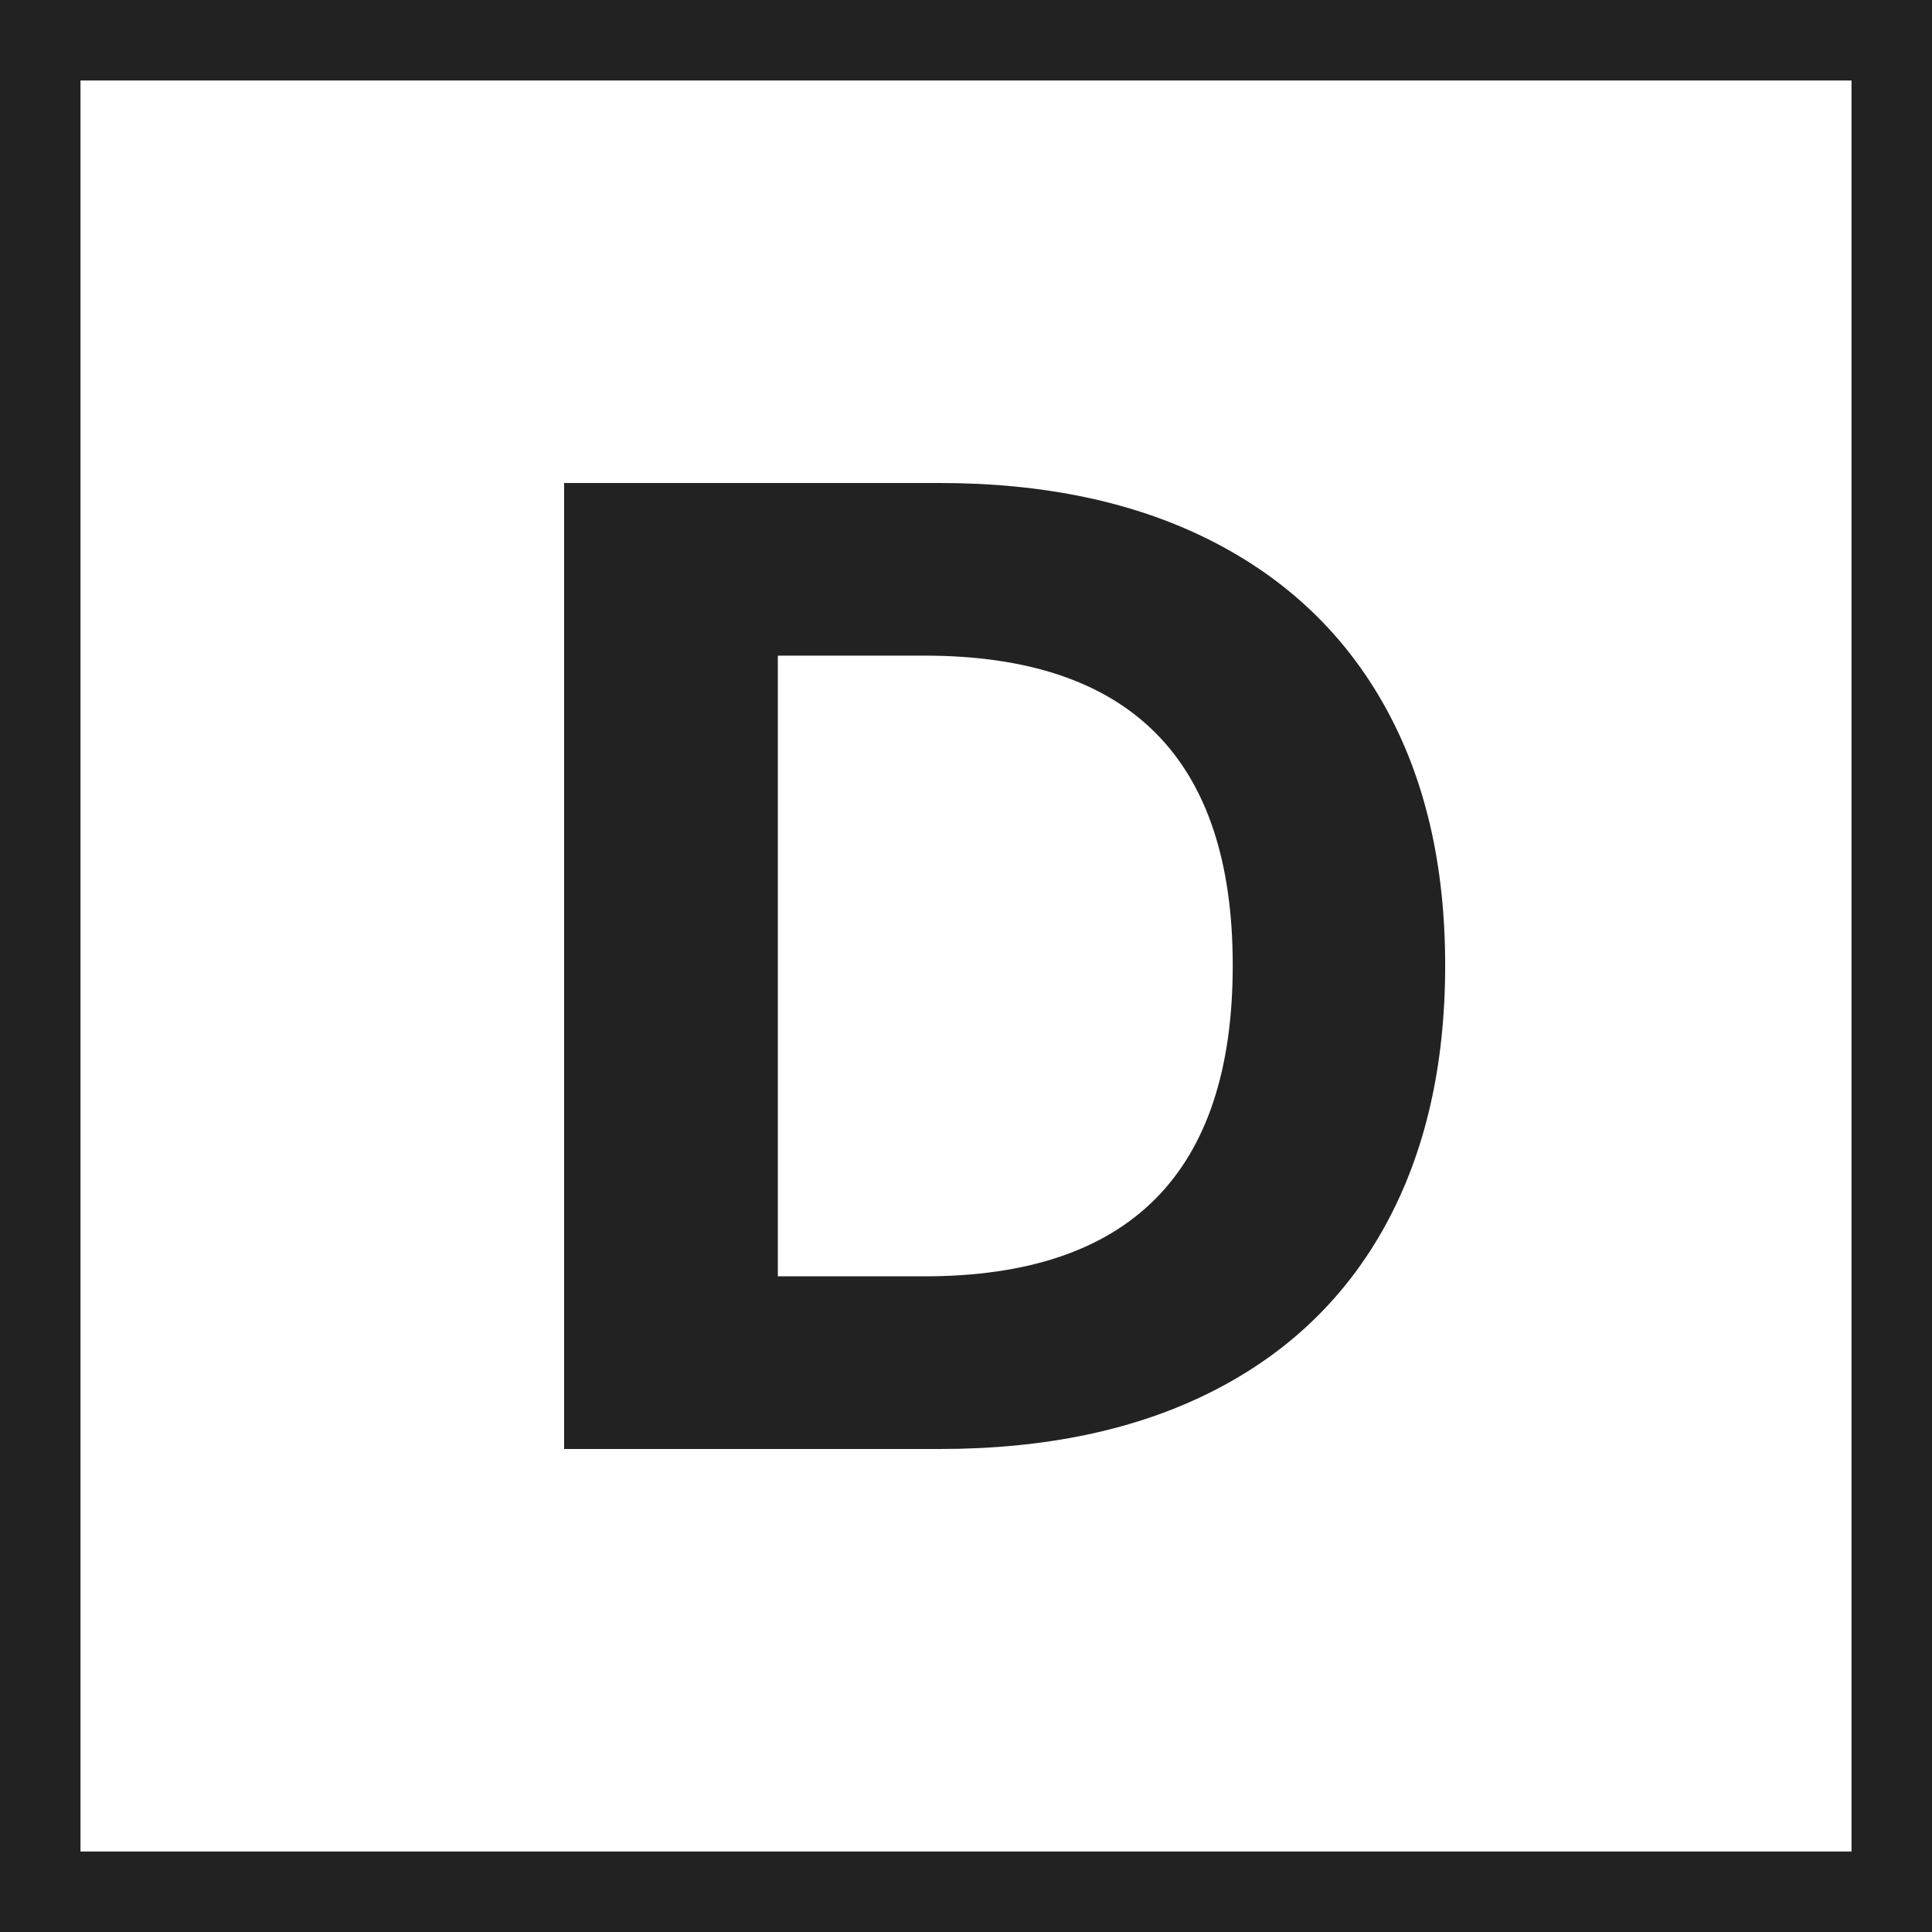
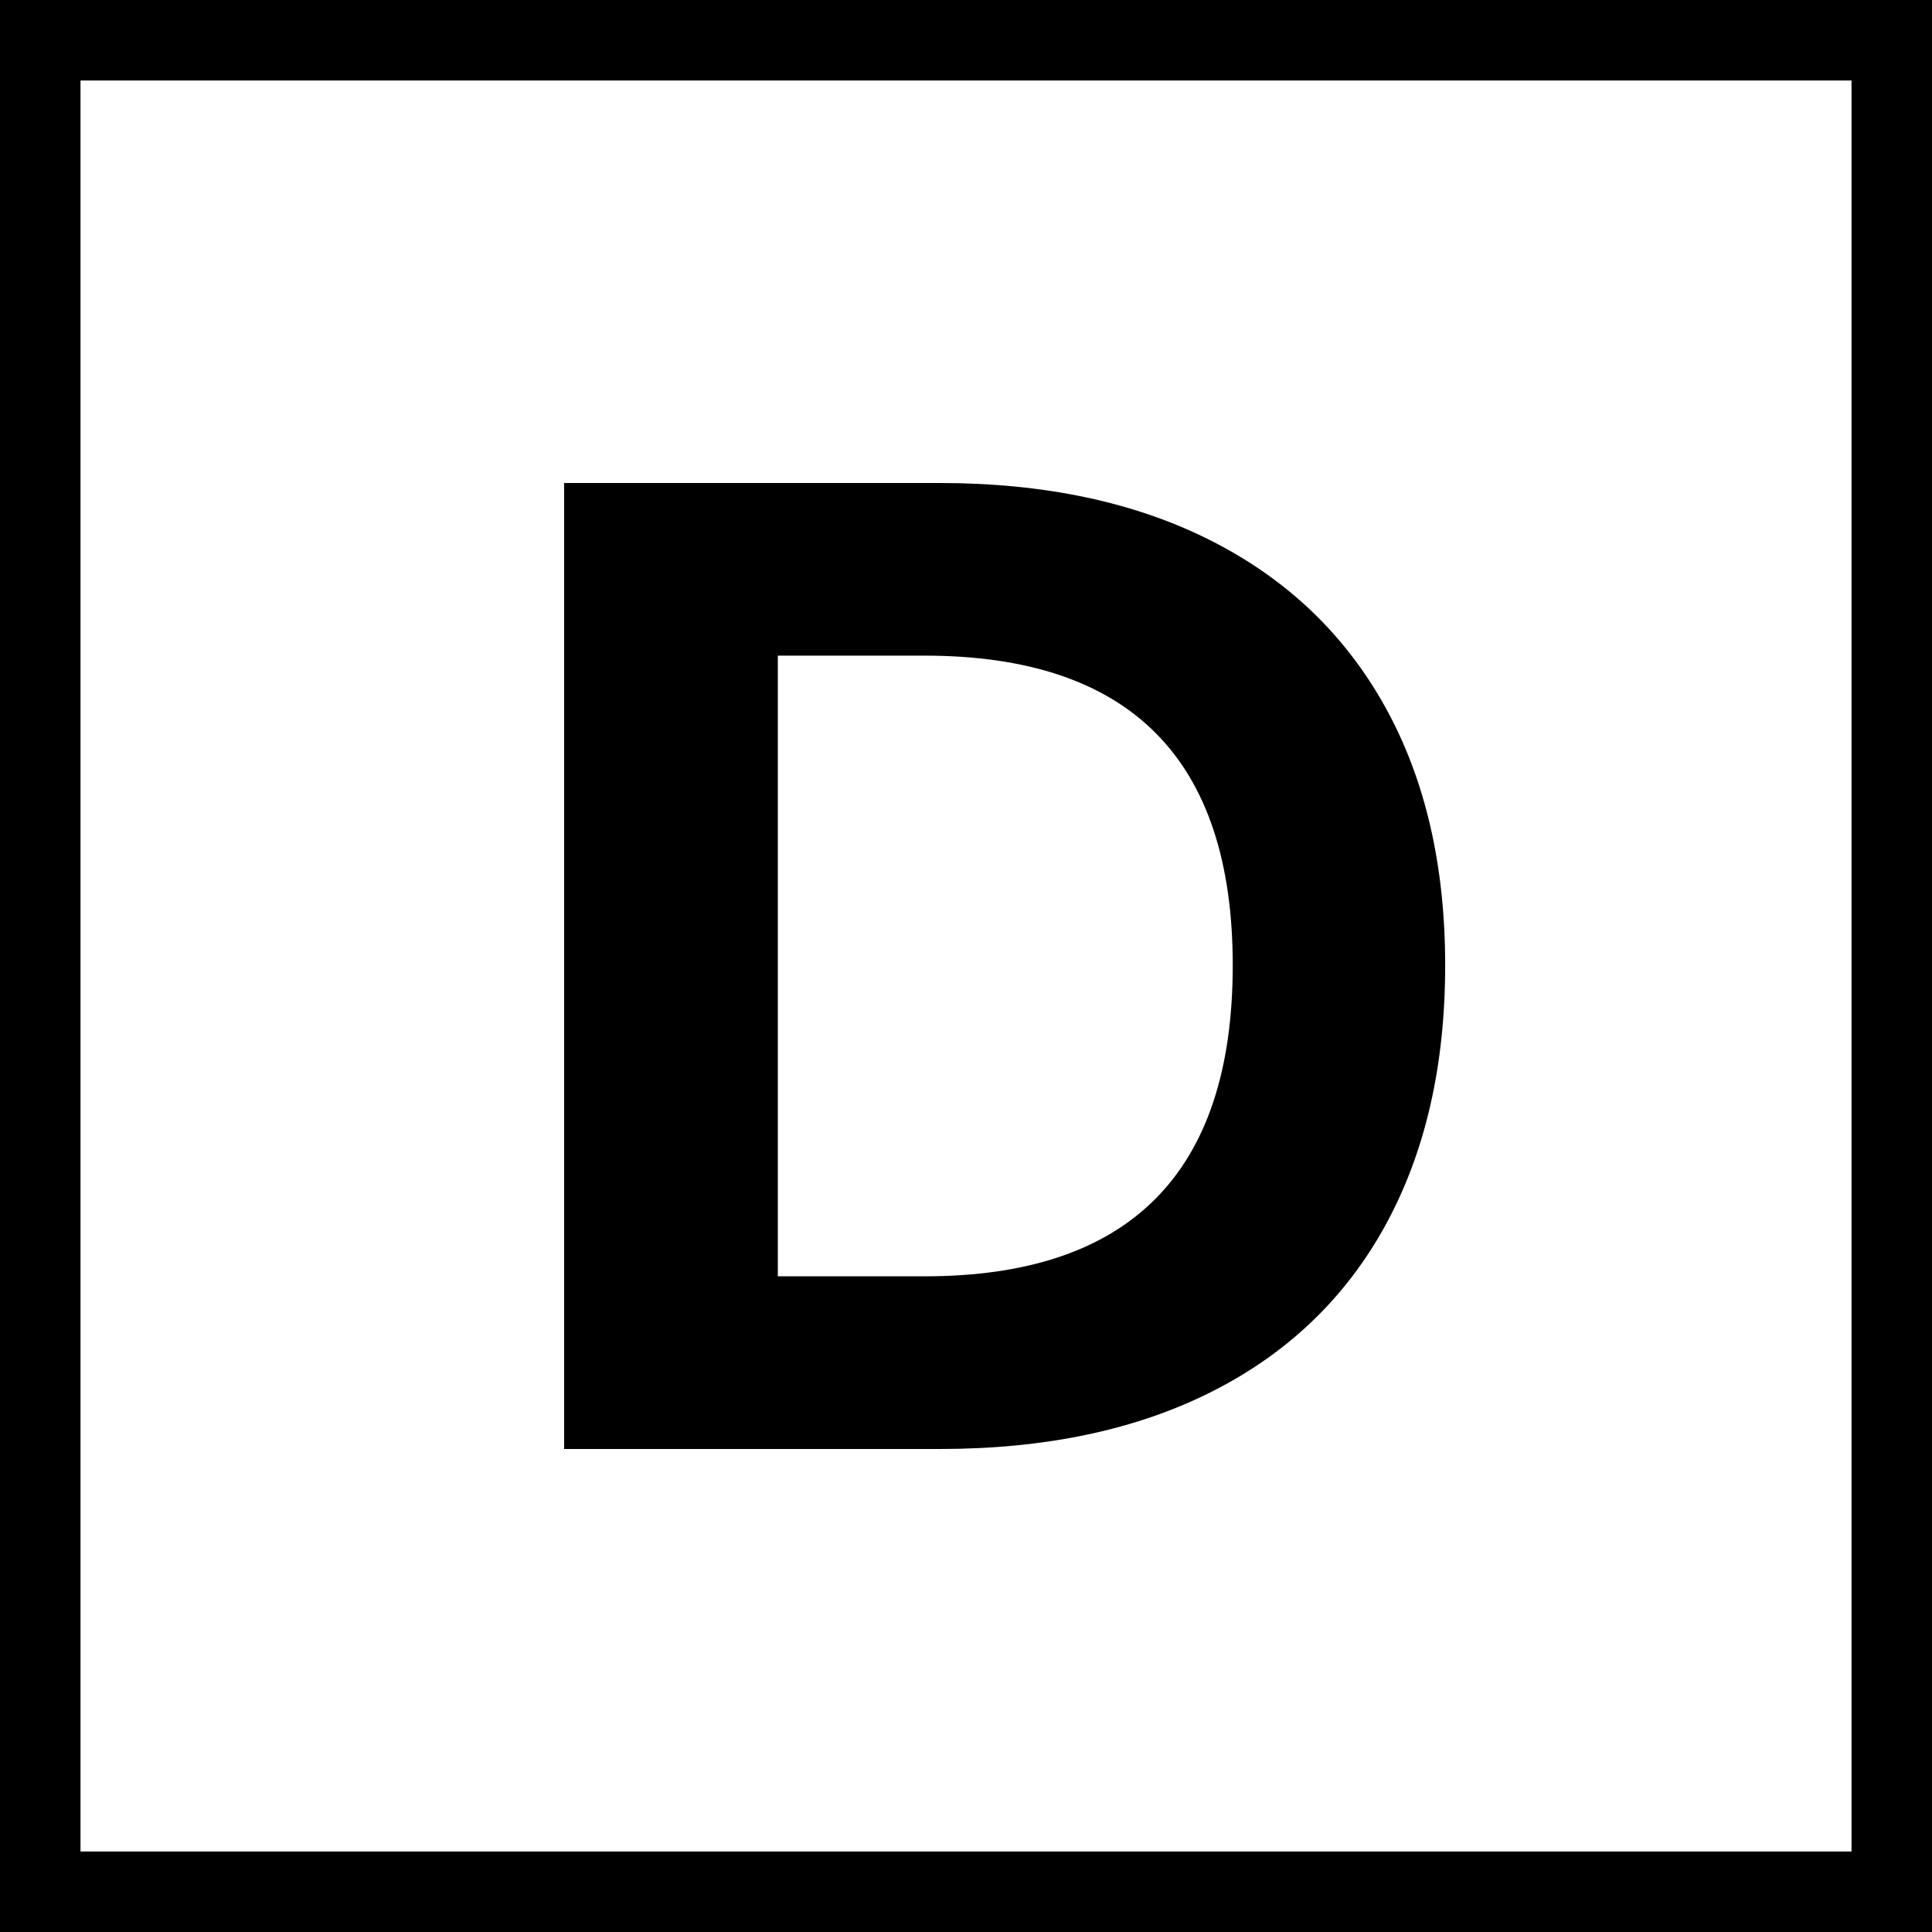
- <svg xmlns="http://www.w3.org/2000/svg" viewBox="0 0 48 48" fill-rule="evenodd" clip-rule="evenodd" stroke-linejoin="round" stroke-miterlimit="1.414">
-   <path d="M48 48H0V0h48v48zM2 2v44h44V2H2z" fill="#222" fill-rule="nonzero" />
-   <path d="M14.015 12h9.328c2.61 0 4.857.477 6.74 1.43 1.884.953 3.325 2.326 4.324 4.12.998 1.792 1.498 3.936 1.498 6.433 0 2.496-.494 4.647-1.48 6.45-.988 1.805-2.424 3.184-4.308 4.137-1.883.953-4.14 1.43-6.774 1.43h-9.328V12zm8.954 19.71c5.105 0 7.658-2.575 7.658-7.727 0-5.13-2.553-7.694-7.66-7.694h-3.642v15.42h3.643z" fill="#222" fill-rule="nonzero" />
+ <svg xmlns="http://www.w3.org/2000/svg" viewBox="0 0 48 48">
+   <path d="M48 48H0V0h48v48zM2 2v44h44V2H2z" />
+   <path d="M14.015 12h9.328c2.61 0 4.857.477 6.74 1.43 1.884.953 3.325 2.326 4.324 4.12.998 1.792 1.498 3.936 1.498 6.433 0 2.496-.494 4.647-1.48 6.45-.988 1.805-2.424 3.184-4.308 4.137-1.883.953-4.14 1.43-6.774 1.43h-9.328V12zm8.954 19.71c5.105 0 7.658-2.575 7.658-7.727 0-5.13-2.553-7.694-7.66-7.694h-3.642v15.42h3.643z" />
</svg>
